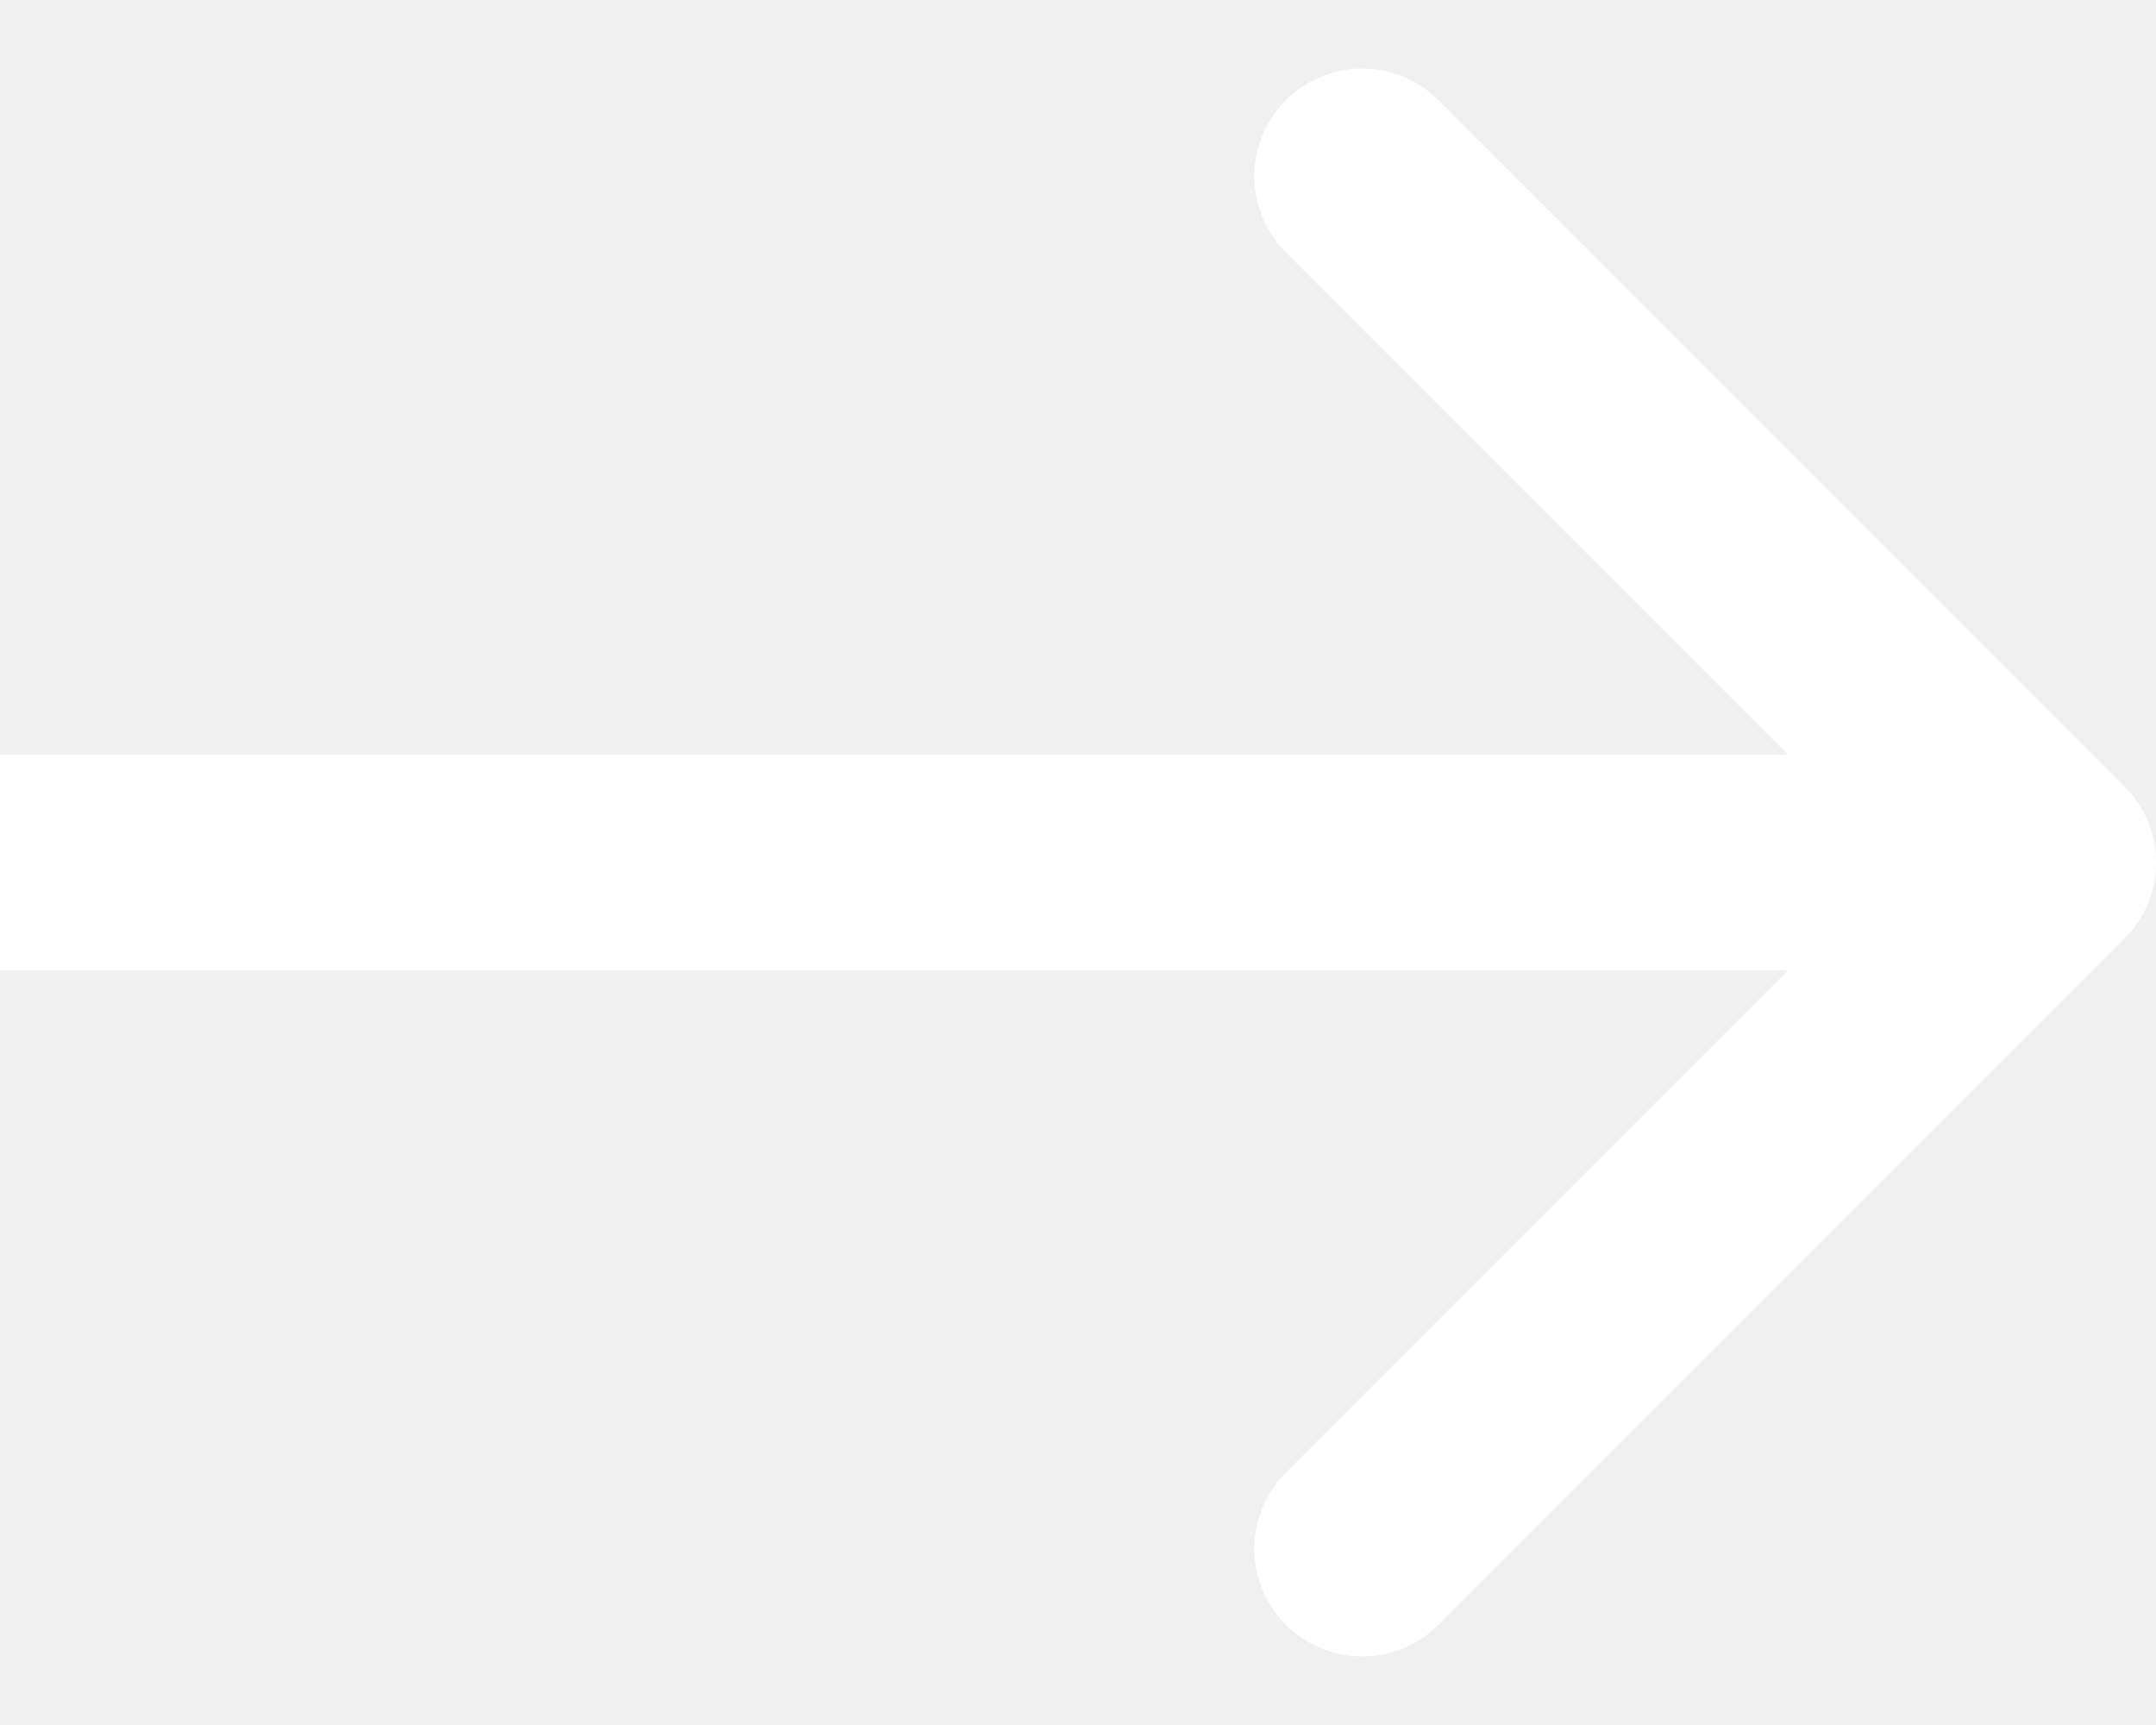
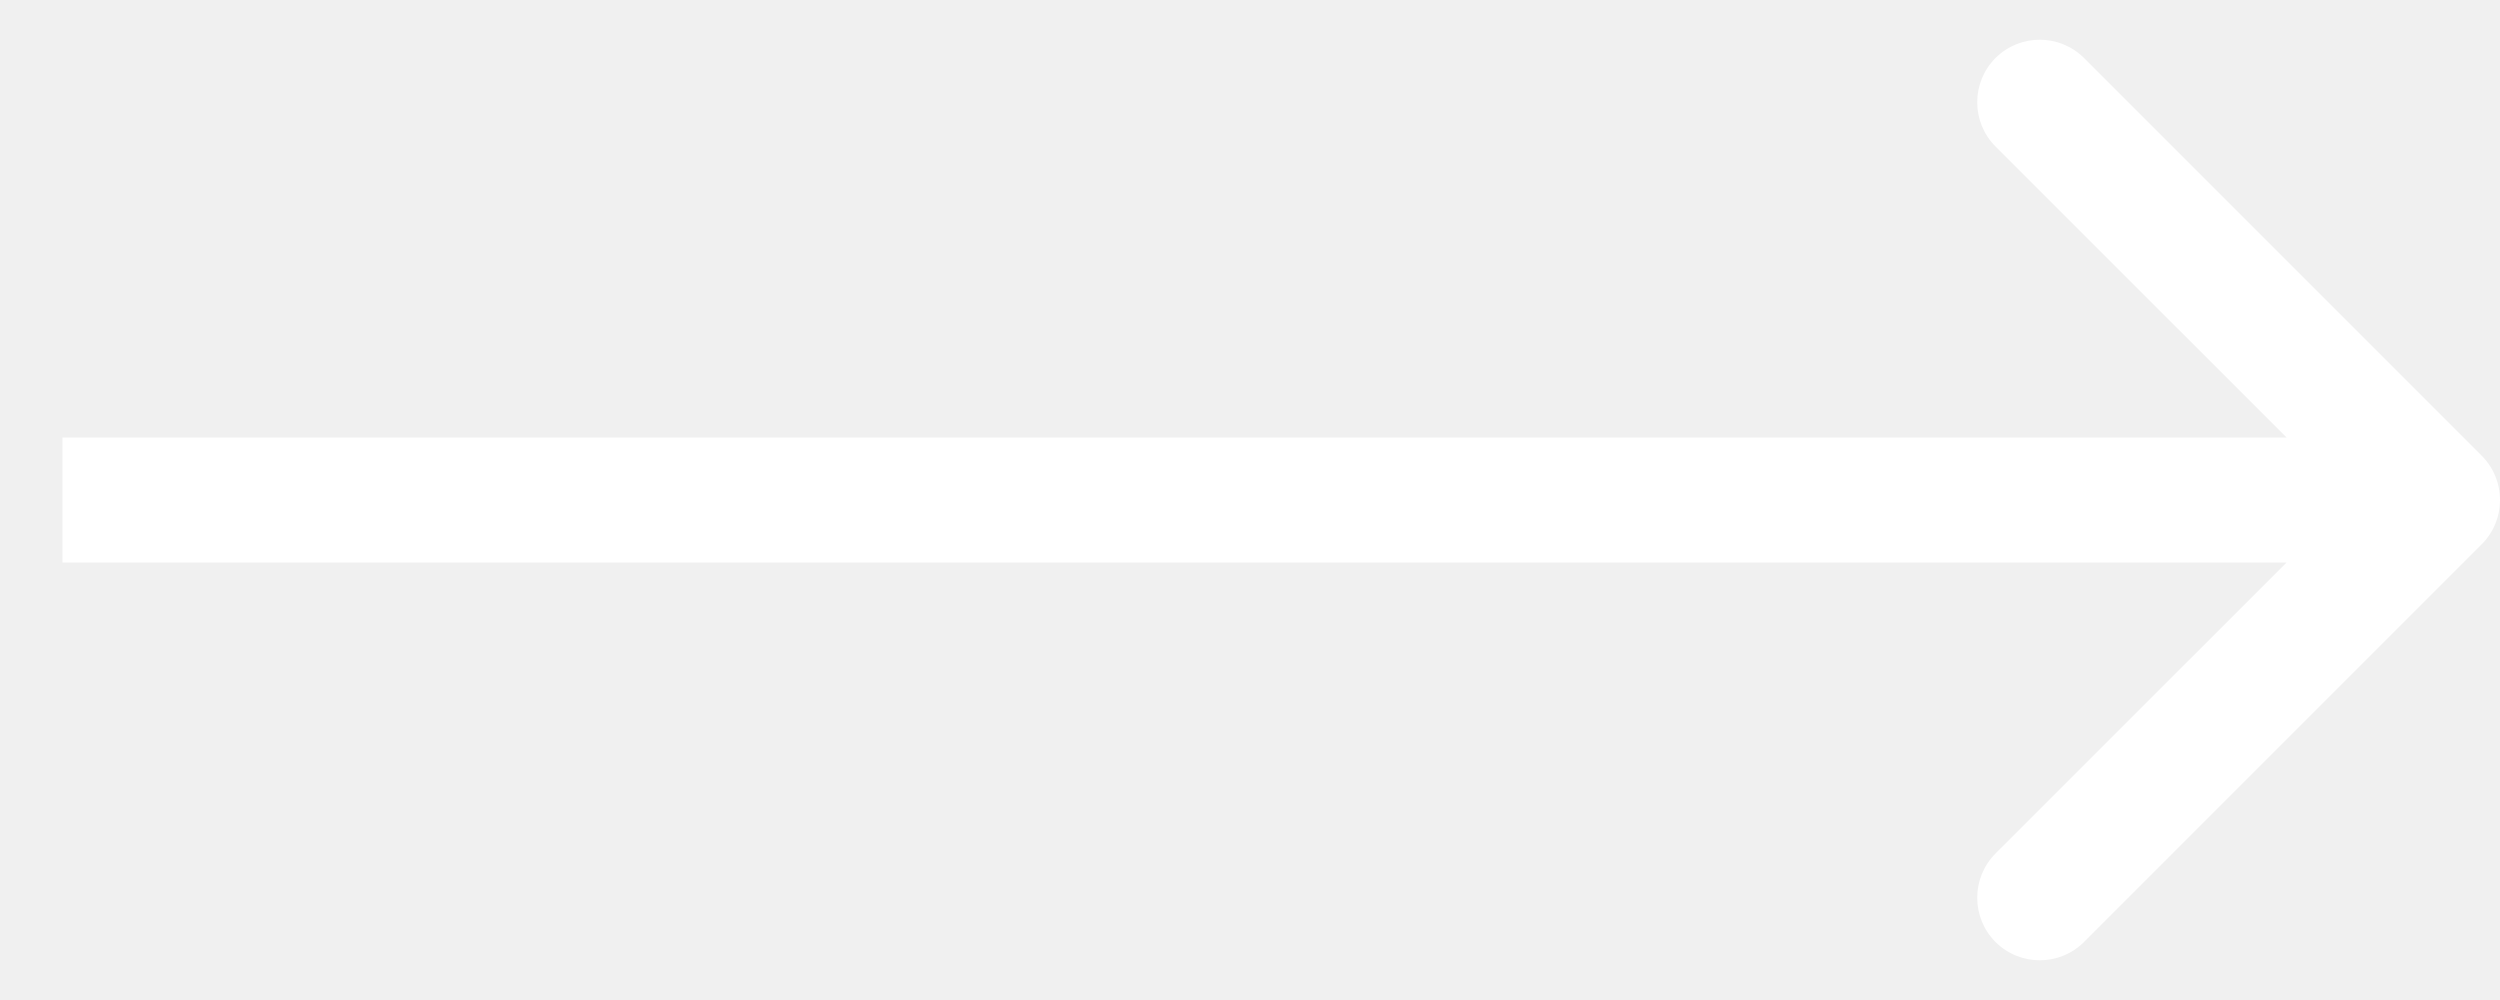
- <svg xmlns="http://www.w3.org/2000/svg" width="20" height="16" viewBox="0 0 20 16" fill="none">
-   <path d="M19.707 8.707C20.098 8.317 20.098 7.683 19.707 7.293L13.343 0.929C12.953 0.538 12.319 0.538 11.929 0.929C11.538 1.319 11.538 1.953 11.929 2.343L17.586 8L11.929 13.657C11.538 14.047 11.538 14.681 11.929 15.071C12.319 15.462 12.953 15.462 13.343 15.071L19.707 8.707ZM0 9H19V7H0V9Z" fill="white" />
+ <svg xmlns="http://www.w3.org/2000/svg" width="20" height="8" viewBox="0 0 20 8" fill="none">
+   <path d="M19.854 4.354C20.049 4.158 20.049 3.842 19.854 3.646L16.672 0.464C16.476 0.269 16.16 0.269 15.964 0.464C15.769 0.66 15.769 0.976 15.964 1.172L18.793 4L15.964 6.828C15.769 7.024 15.769 7.34 15.964 7.536C16.16 7.731 16.476 7.731 16.672 7.536L19.854 4.354ZM0.5 4.5H19.5V3.5H0.5V4.5Z" fill="white" />
</svg>
